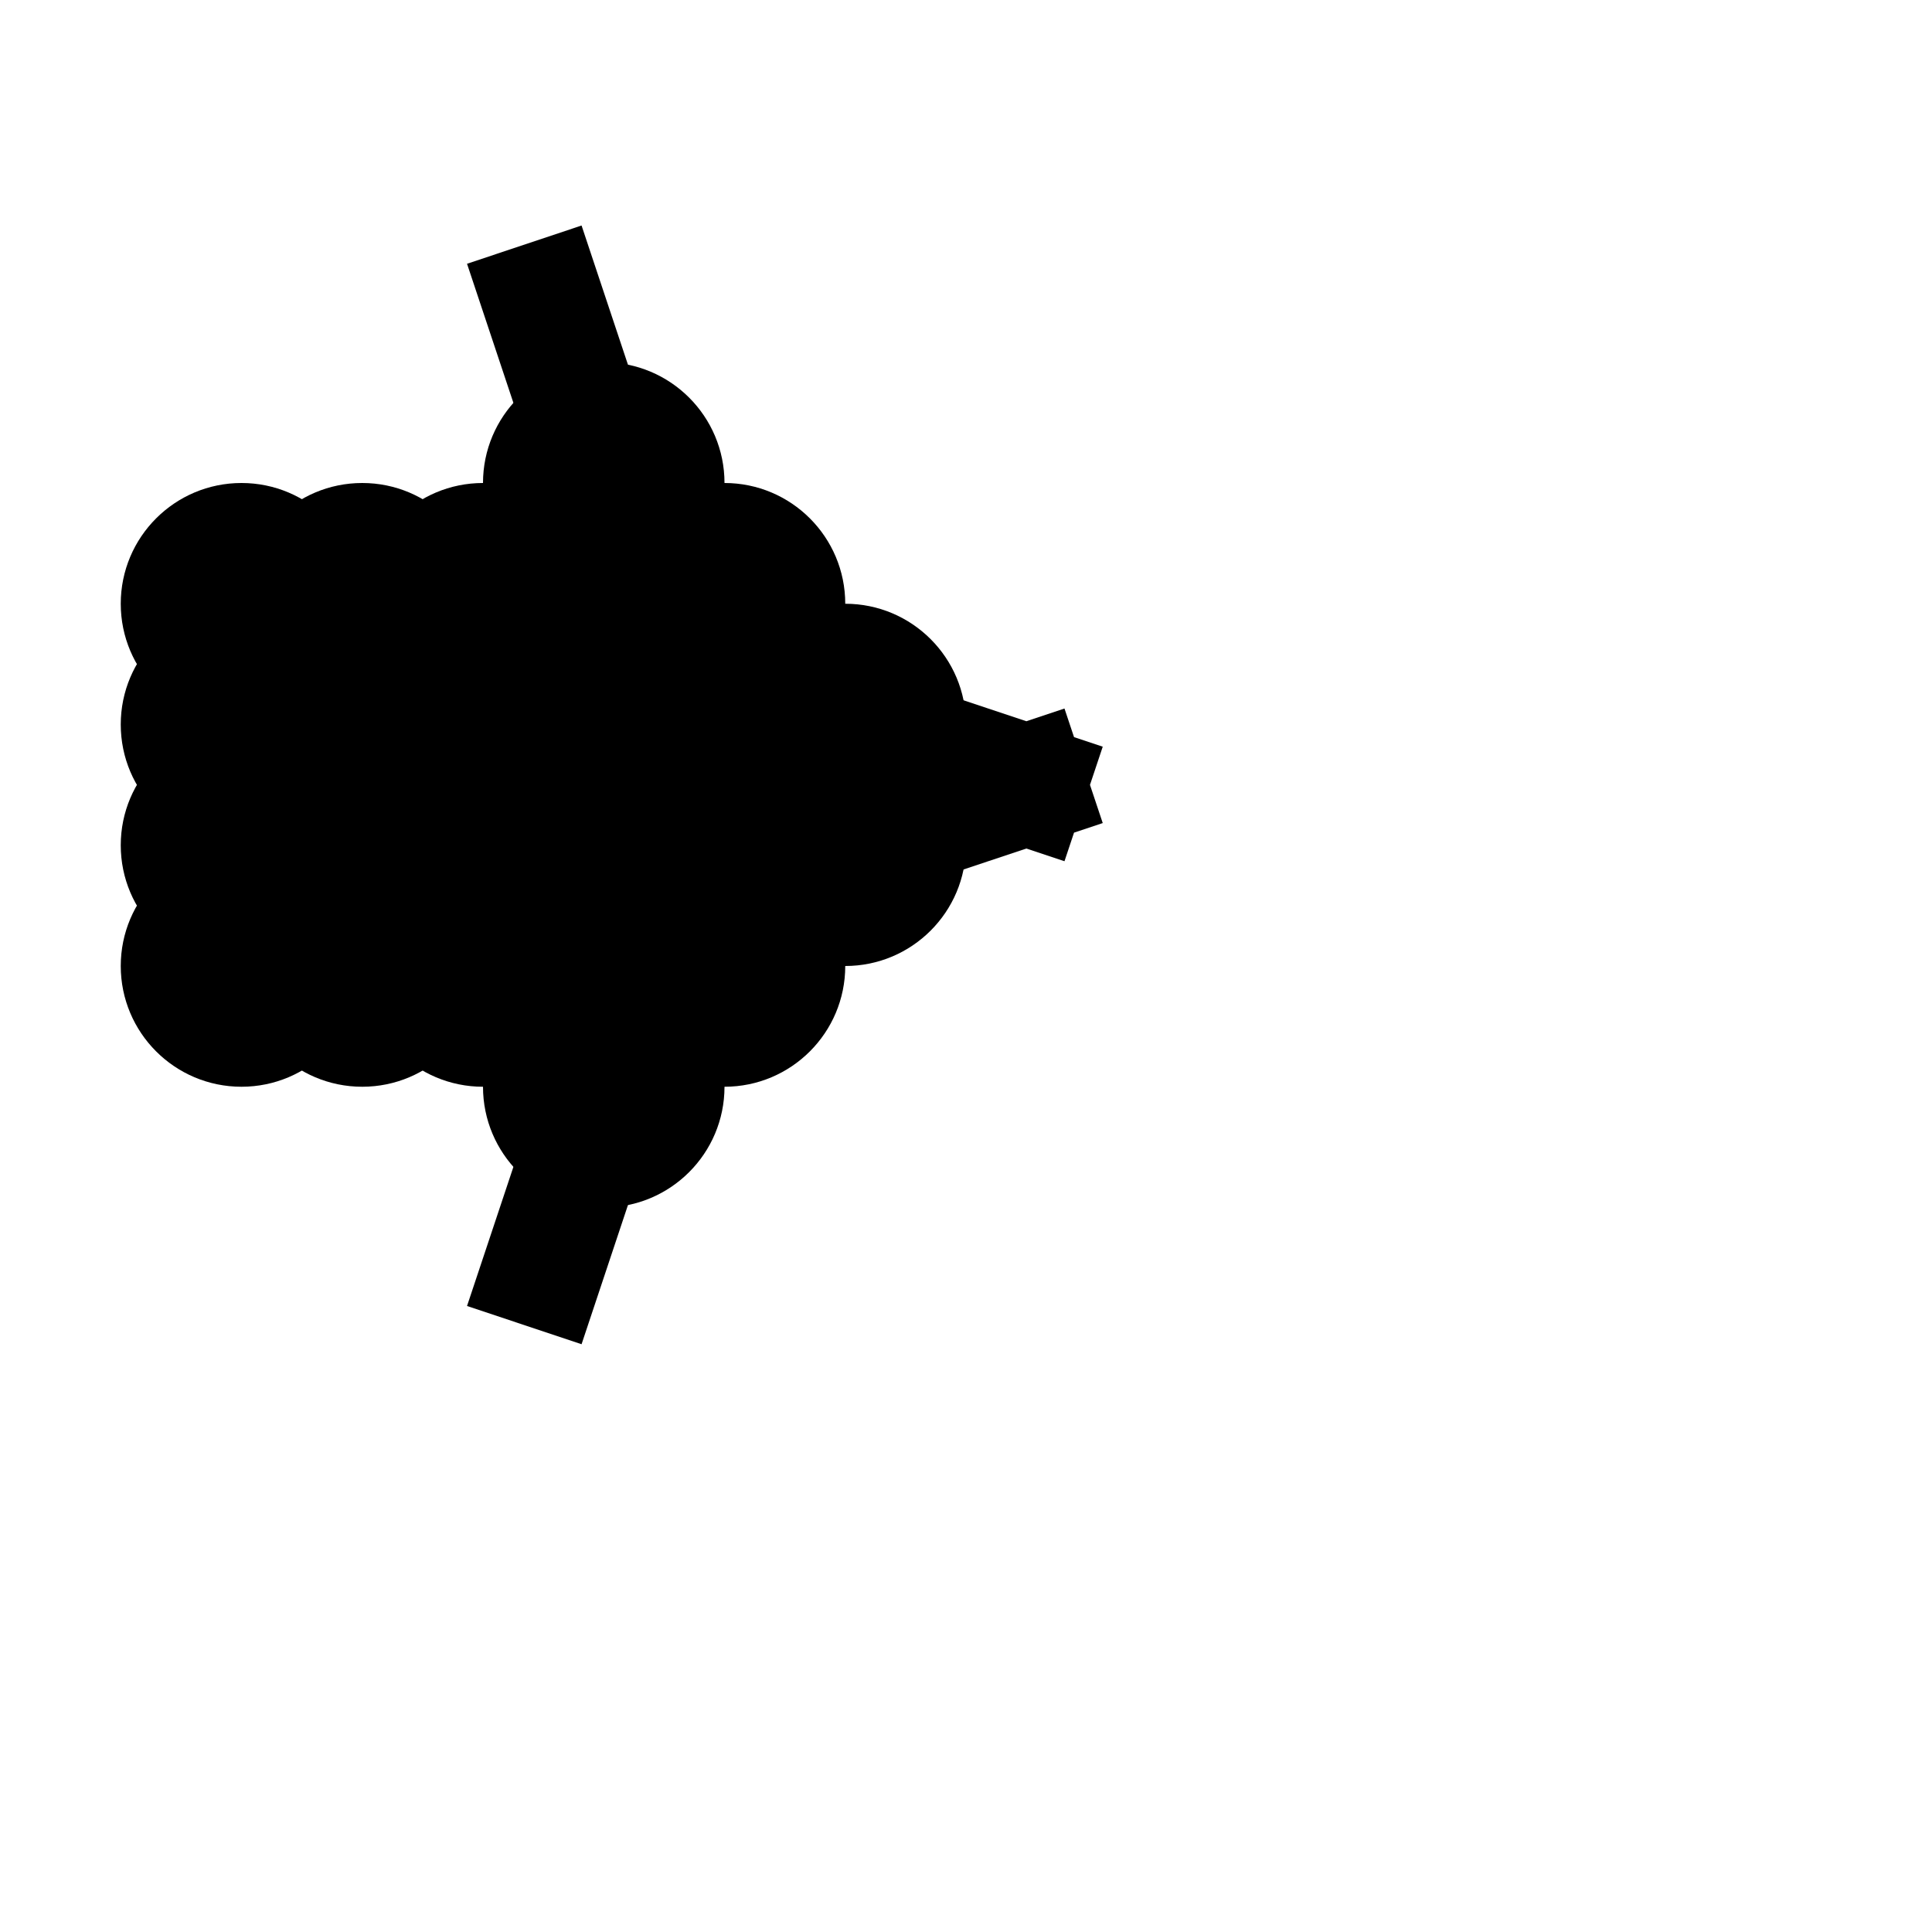
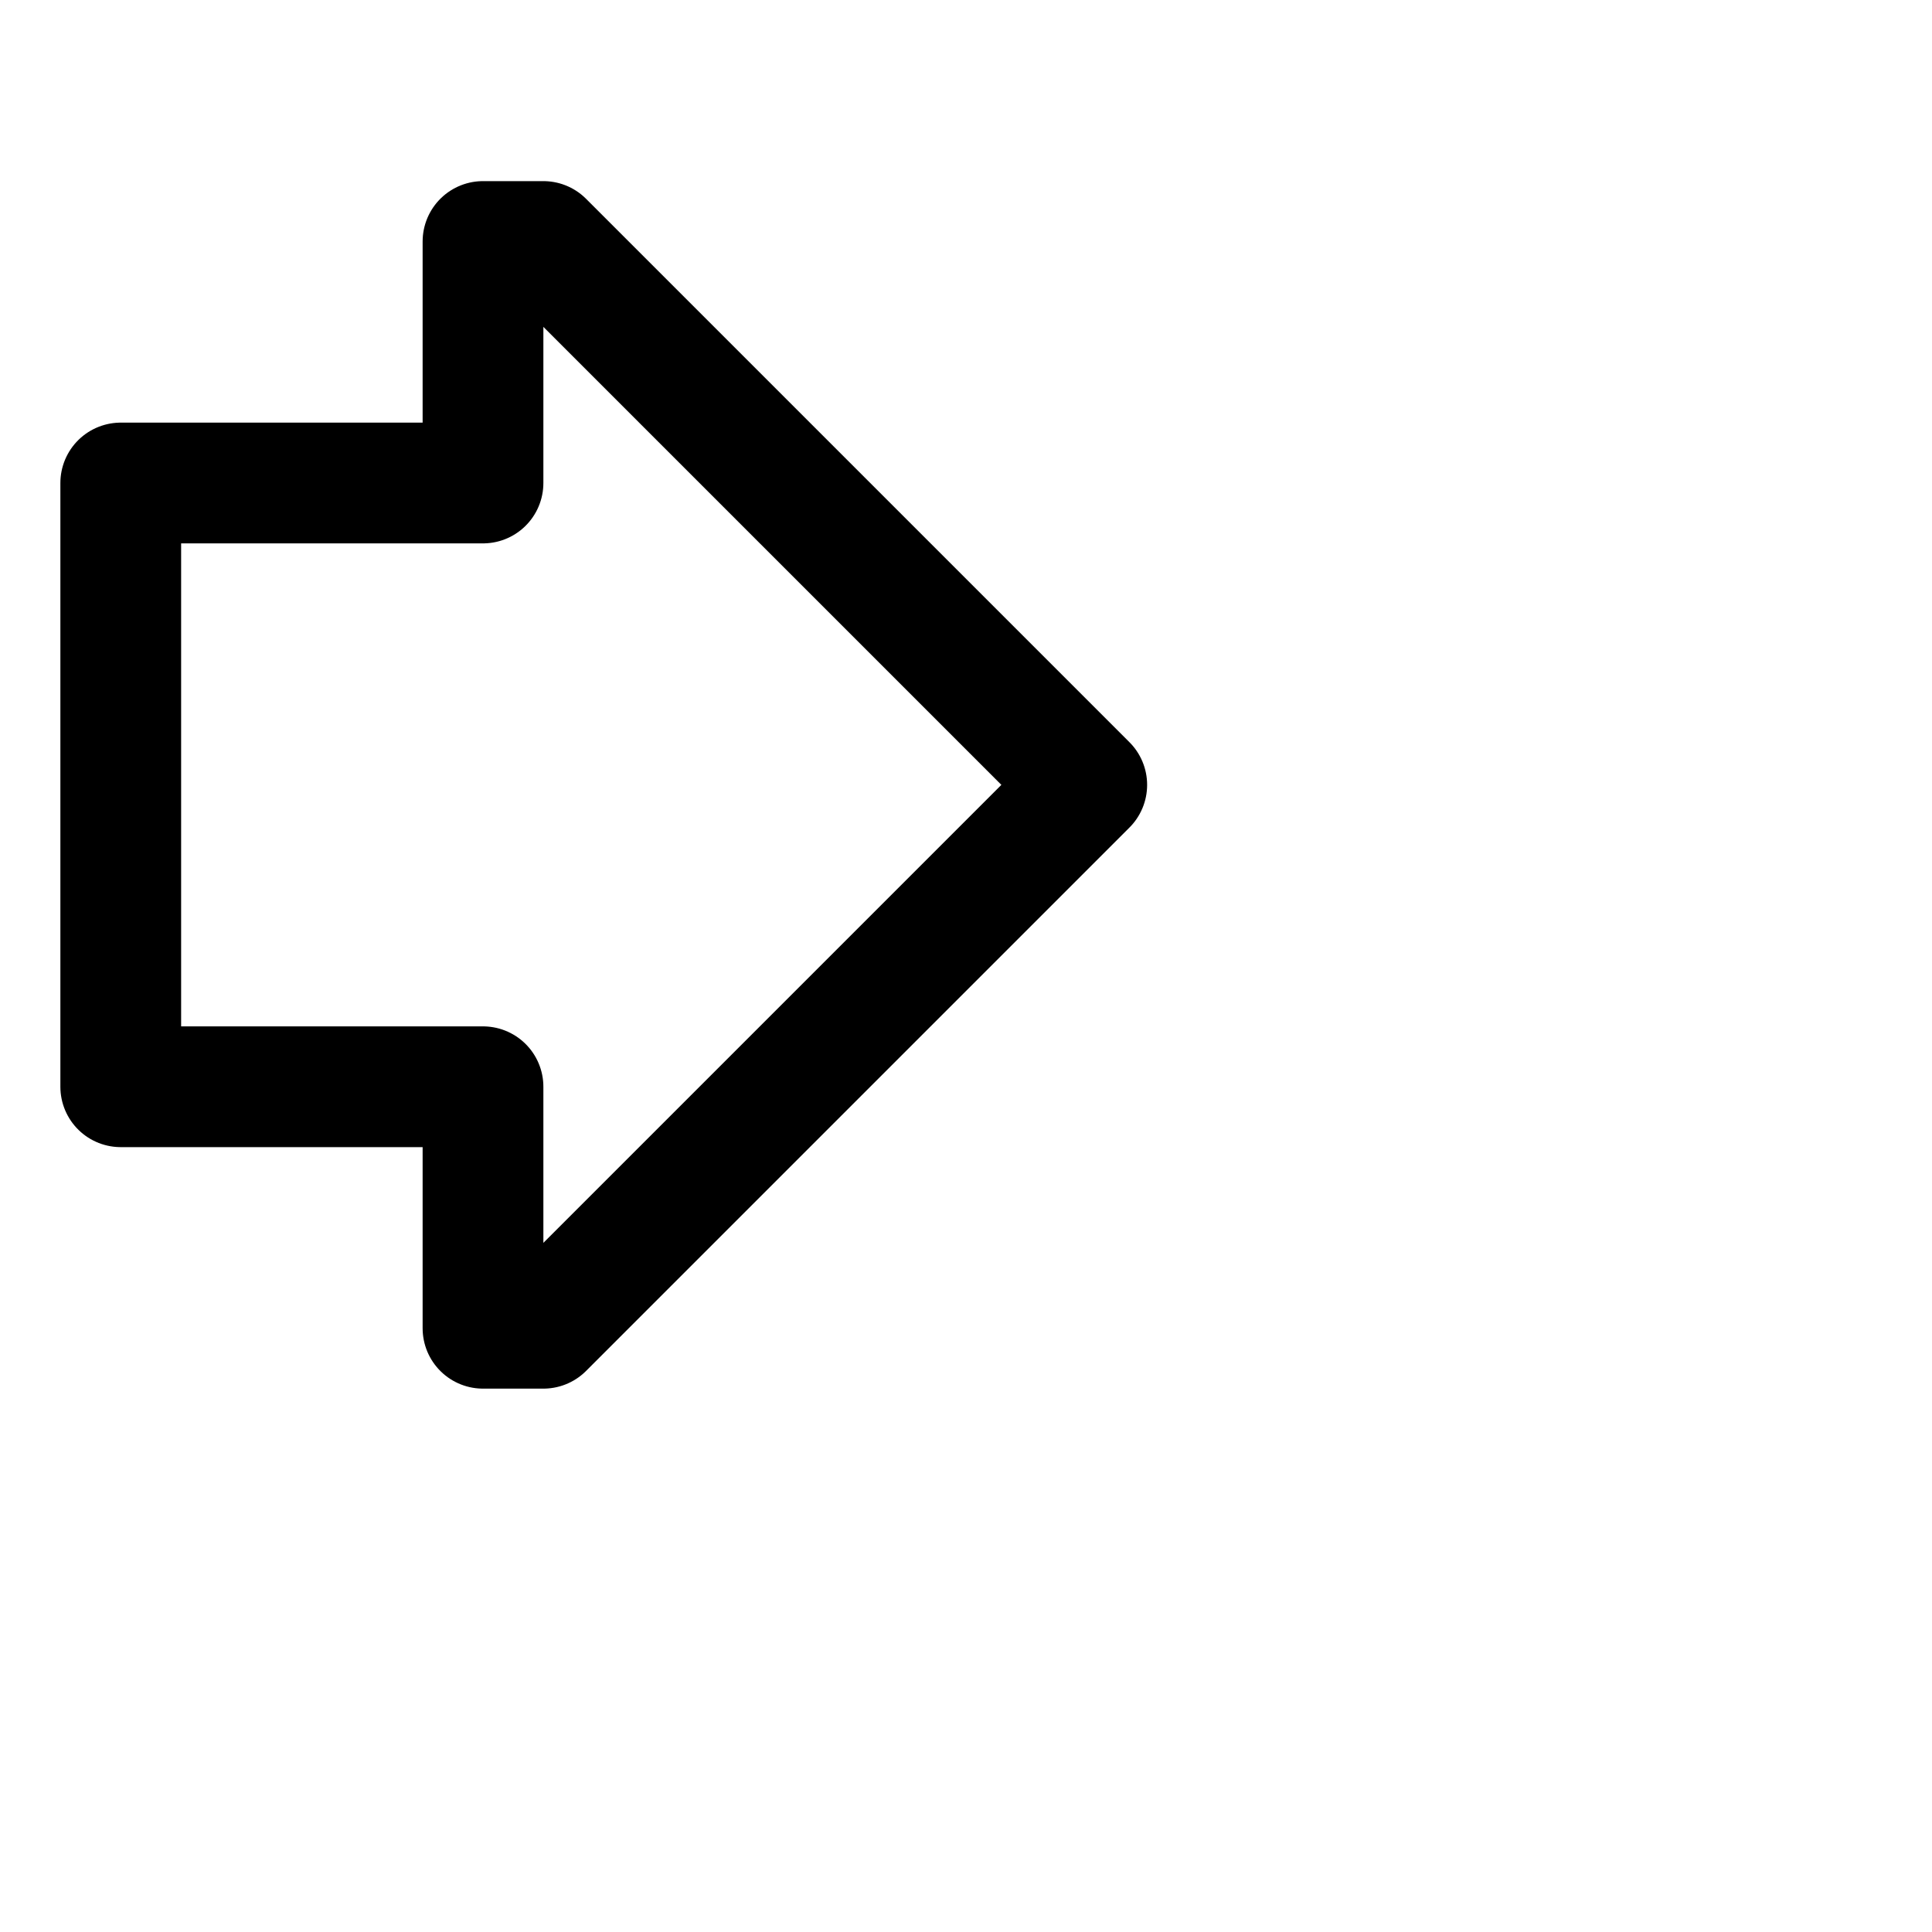
<svg xmlns="http://www.w3.org/2000/svg" viewBox="0 0 16 16" width="160" height="160">
-   <path d="M4.342 2.026 C4.509 2.526 4.991 3.974 5.158 4.474  M4.342 10.974 C4.509 10.474 4.991 9.026 5.158 8.526  M6.526 5.842 C7.026 6.009 8.474 6.491 8.974 6.658  M8.974 6.342 C8.474 6.509 7.026 6.991 6.526 7.158 " fill="none" stroke="#000" stroke-width="1.0" stroke-linecap="butt" stroke-linejoin="round" />
-   <circle cx="5.0" cy="4.0" r="1.0" fill="#000" />
-   <circle cx="2.0" cy="5.0" r="1.0" fill="#000" />
-   <circle cx="3.0" cy="5.0" r="1.0" fill="#000" />
-   <circle cx="4.0" cy="5.0" r="1.0" fill="#000" />
-   <circle cx="5.0" cy="5.0" r="1.0" fill="#000" />
-   <circle cx="6.0" cy="5.0" r="1.0" fill="#000" />
-   <circle cx="2.0" cy="6.0" r="1.0" fill="#000" />
-   <circle cx="3.0" cy="6.0" r="1.0" fill="#000" />
-   <circle cx="4.0" cy="6.0" r="1.0" fill="#000" />
-   <circle cx="5.0" cy="6.0" r="1.0" fill="#000" />
-   <circle cx="6.0" cy="6.0" r="1.0" fill="#000" />
-   <circle cx="7.0" cy="6.0" r="1.0" fill="#000" />
-   <circle cx="2.0" cy="7.0" r="1.0" fill="#000" />
-   <circle cx="3.0" cy="7.0" r="1.0" fill="#000" />
-   <circle cx="4.0" cy="7.0" r="1.0" fill="#000" />
-   <circle cx="5.0" cy="7.0" r="1.0" fill="#000" />
-   <circle cx="6.0" cy="7.0" r="1.0" fill="#000" />
-   <circle cx="7.0" cy="7.0" r="1.0" fill="#000" />
-   <circle cx="2.0" cy="8.0" r="1.0" fill="#000" />
-   <circle cx="3.0" cy="8.0" r="1.0" fill="#000" />
-   <circle cx="4.0" cy="8.0" r="1.0" fill="#000" />
-   <circle cx="5.0" cy="8.0" r="1.0" fill="#000" />
-   <circle cx="6.0" cy="8.0" r="1.0" fill="#000" />
-   <circle cx="5.0" cy="9.0" r="1.0" fill="#000" />
+   <path d="M4.000 2.000 C4.000 2.000 4.000 4.000 4.000 4.000 C4.000 4.000 1.000 4.000 1.000 4.000 C1.000 4.000 1.000 9.000 1.000 9.000 C1.000 9.000 4.000 9.000 4.000 9.000 C4.000 9.000 4.000 11.000 4.000 11.000 C4.000 11.000 4.500 11.000 4.500 11.000 C4.500 11.000 9.000 6.500 9.000 6.500 C9.000 6.500 4.500 2.000 4.500 2.000 C4.500 2.000 4.000 2.000 4.000 2.000 Z" fill="none" stroke="#000" stroke-width="1.0" stroke-linecap="butt" stroke-linejoin="round" />
</svg>
